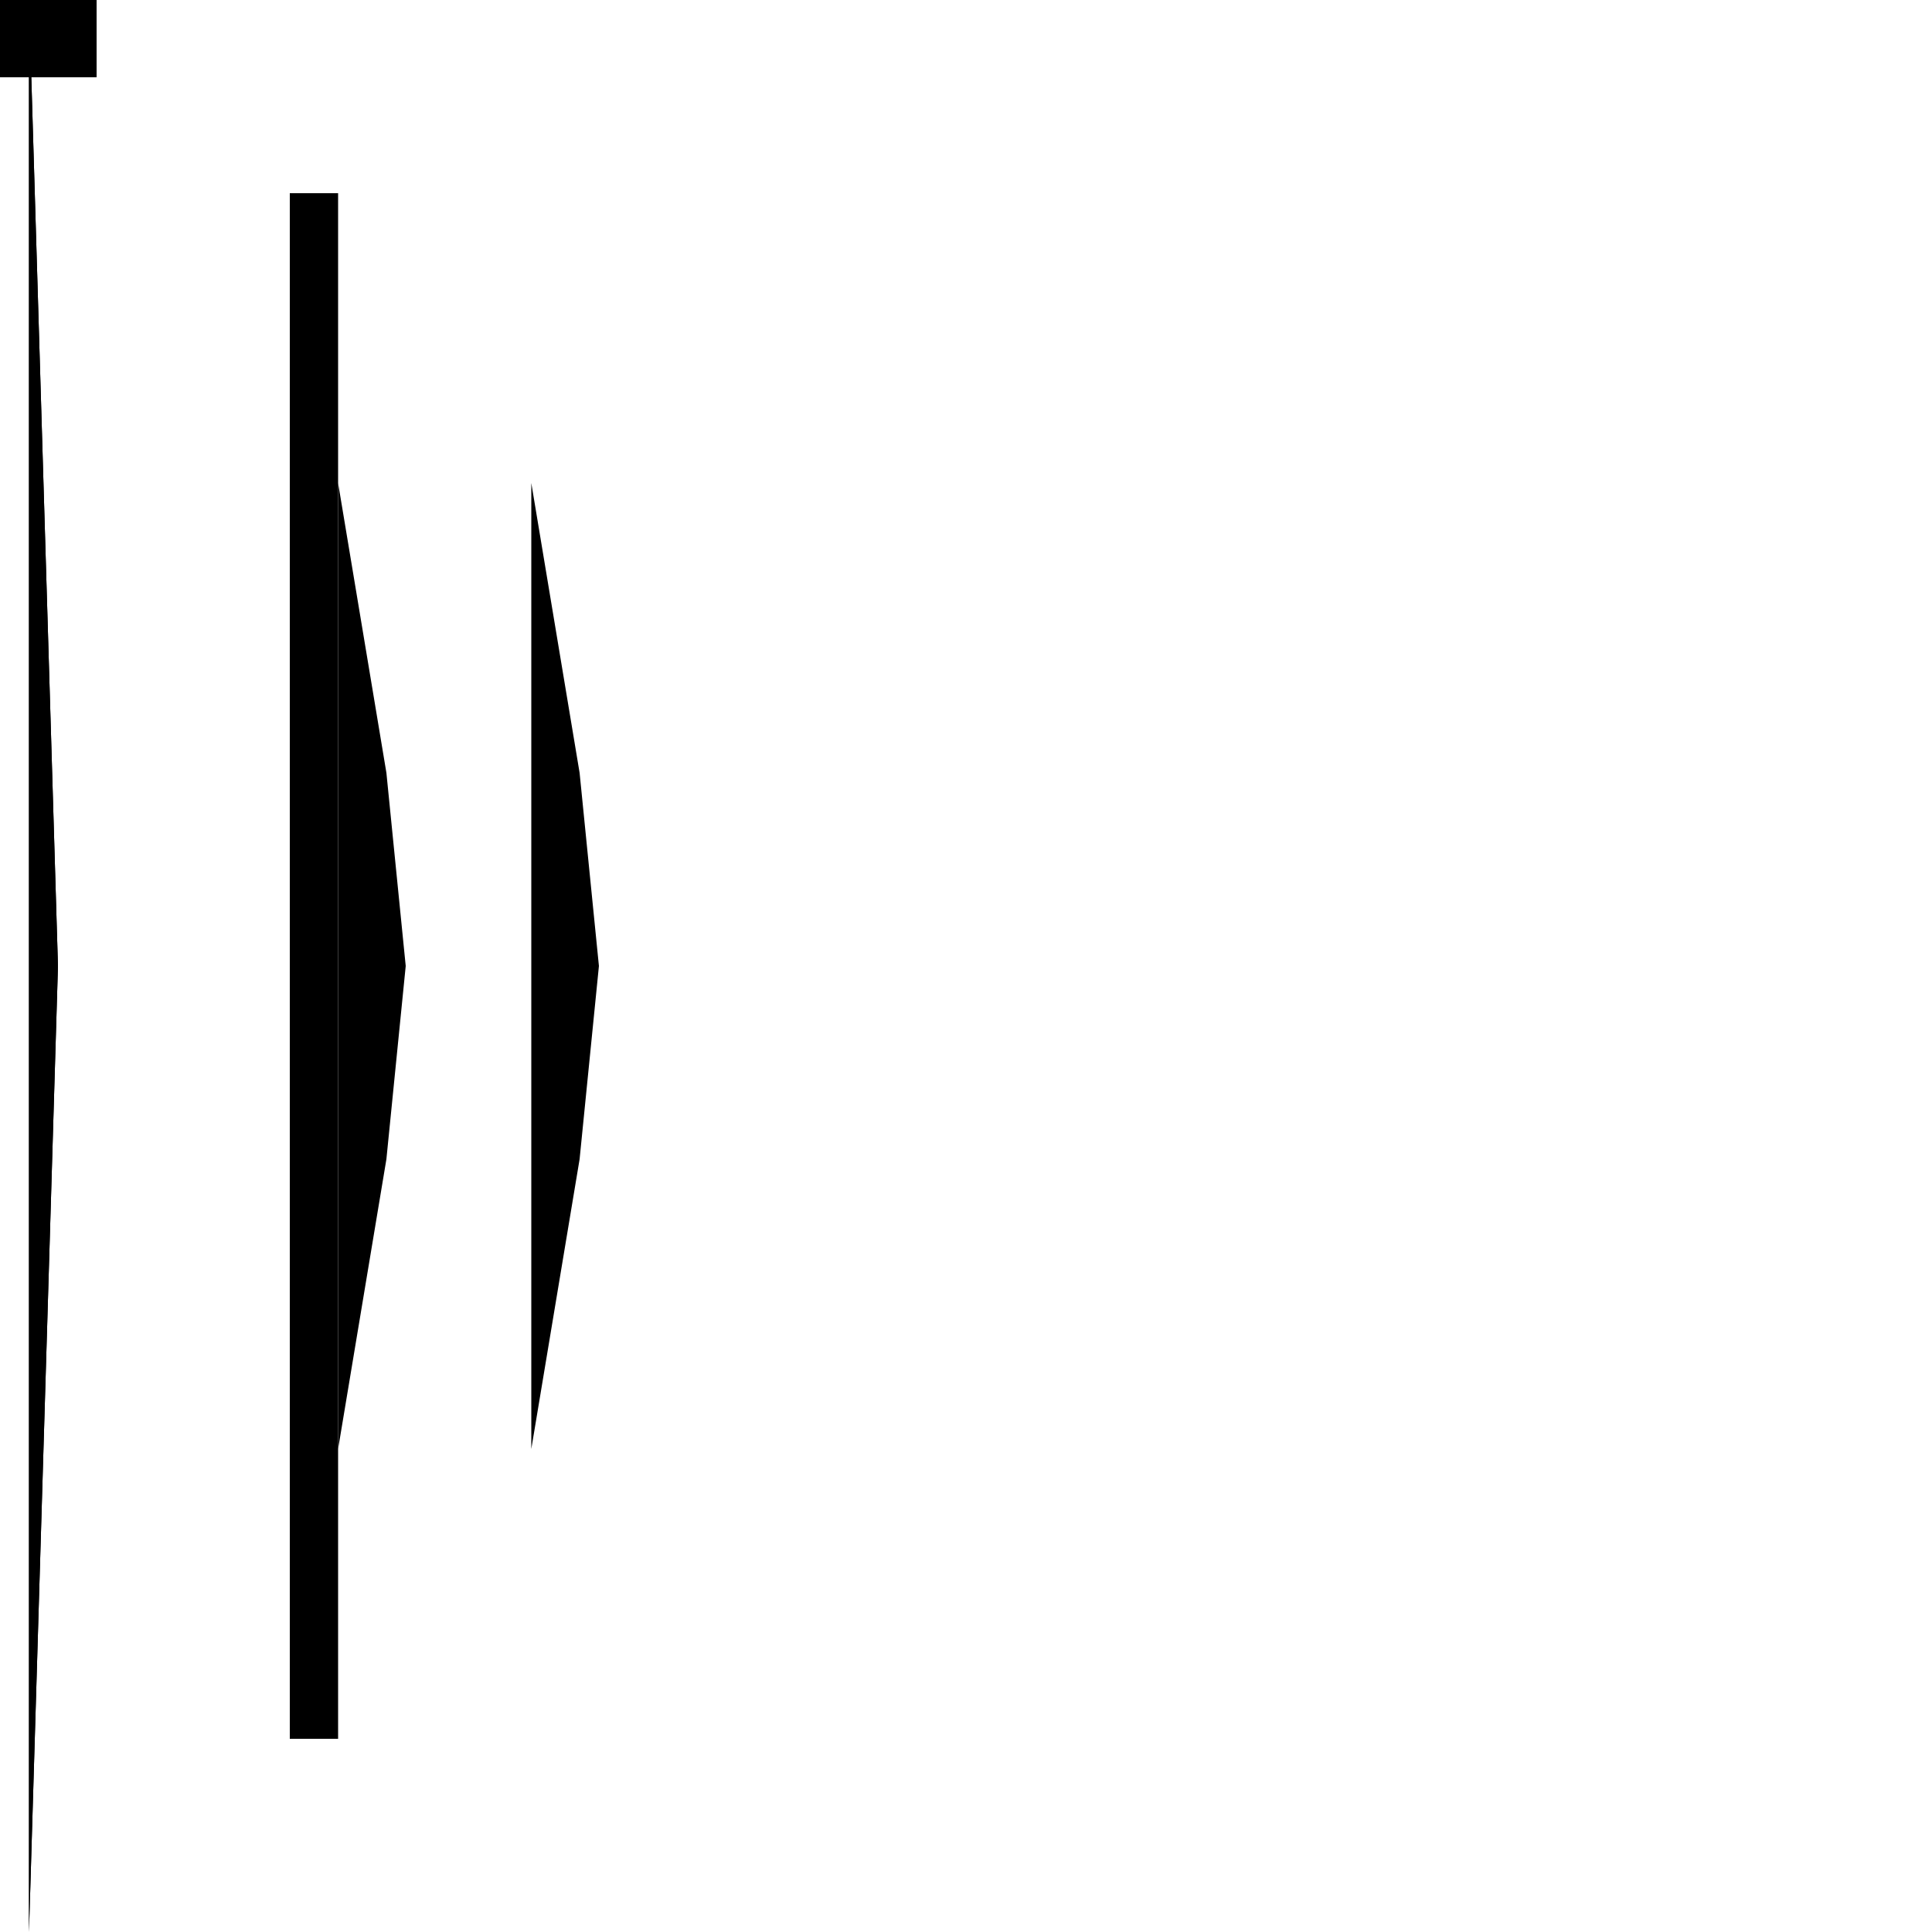
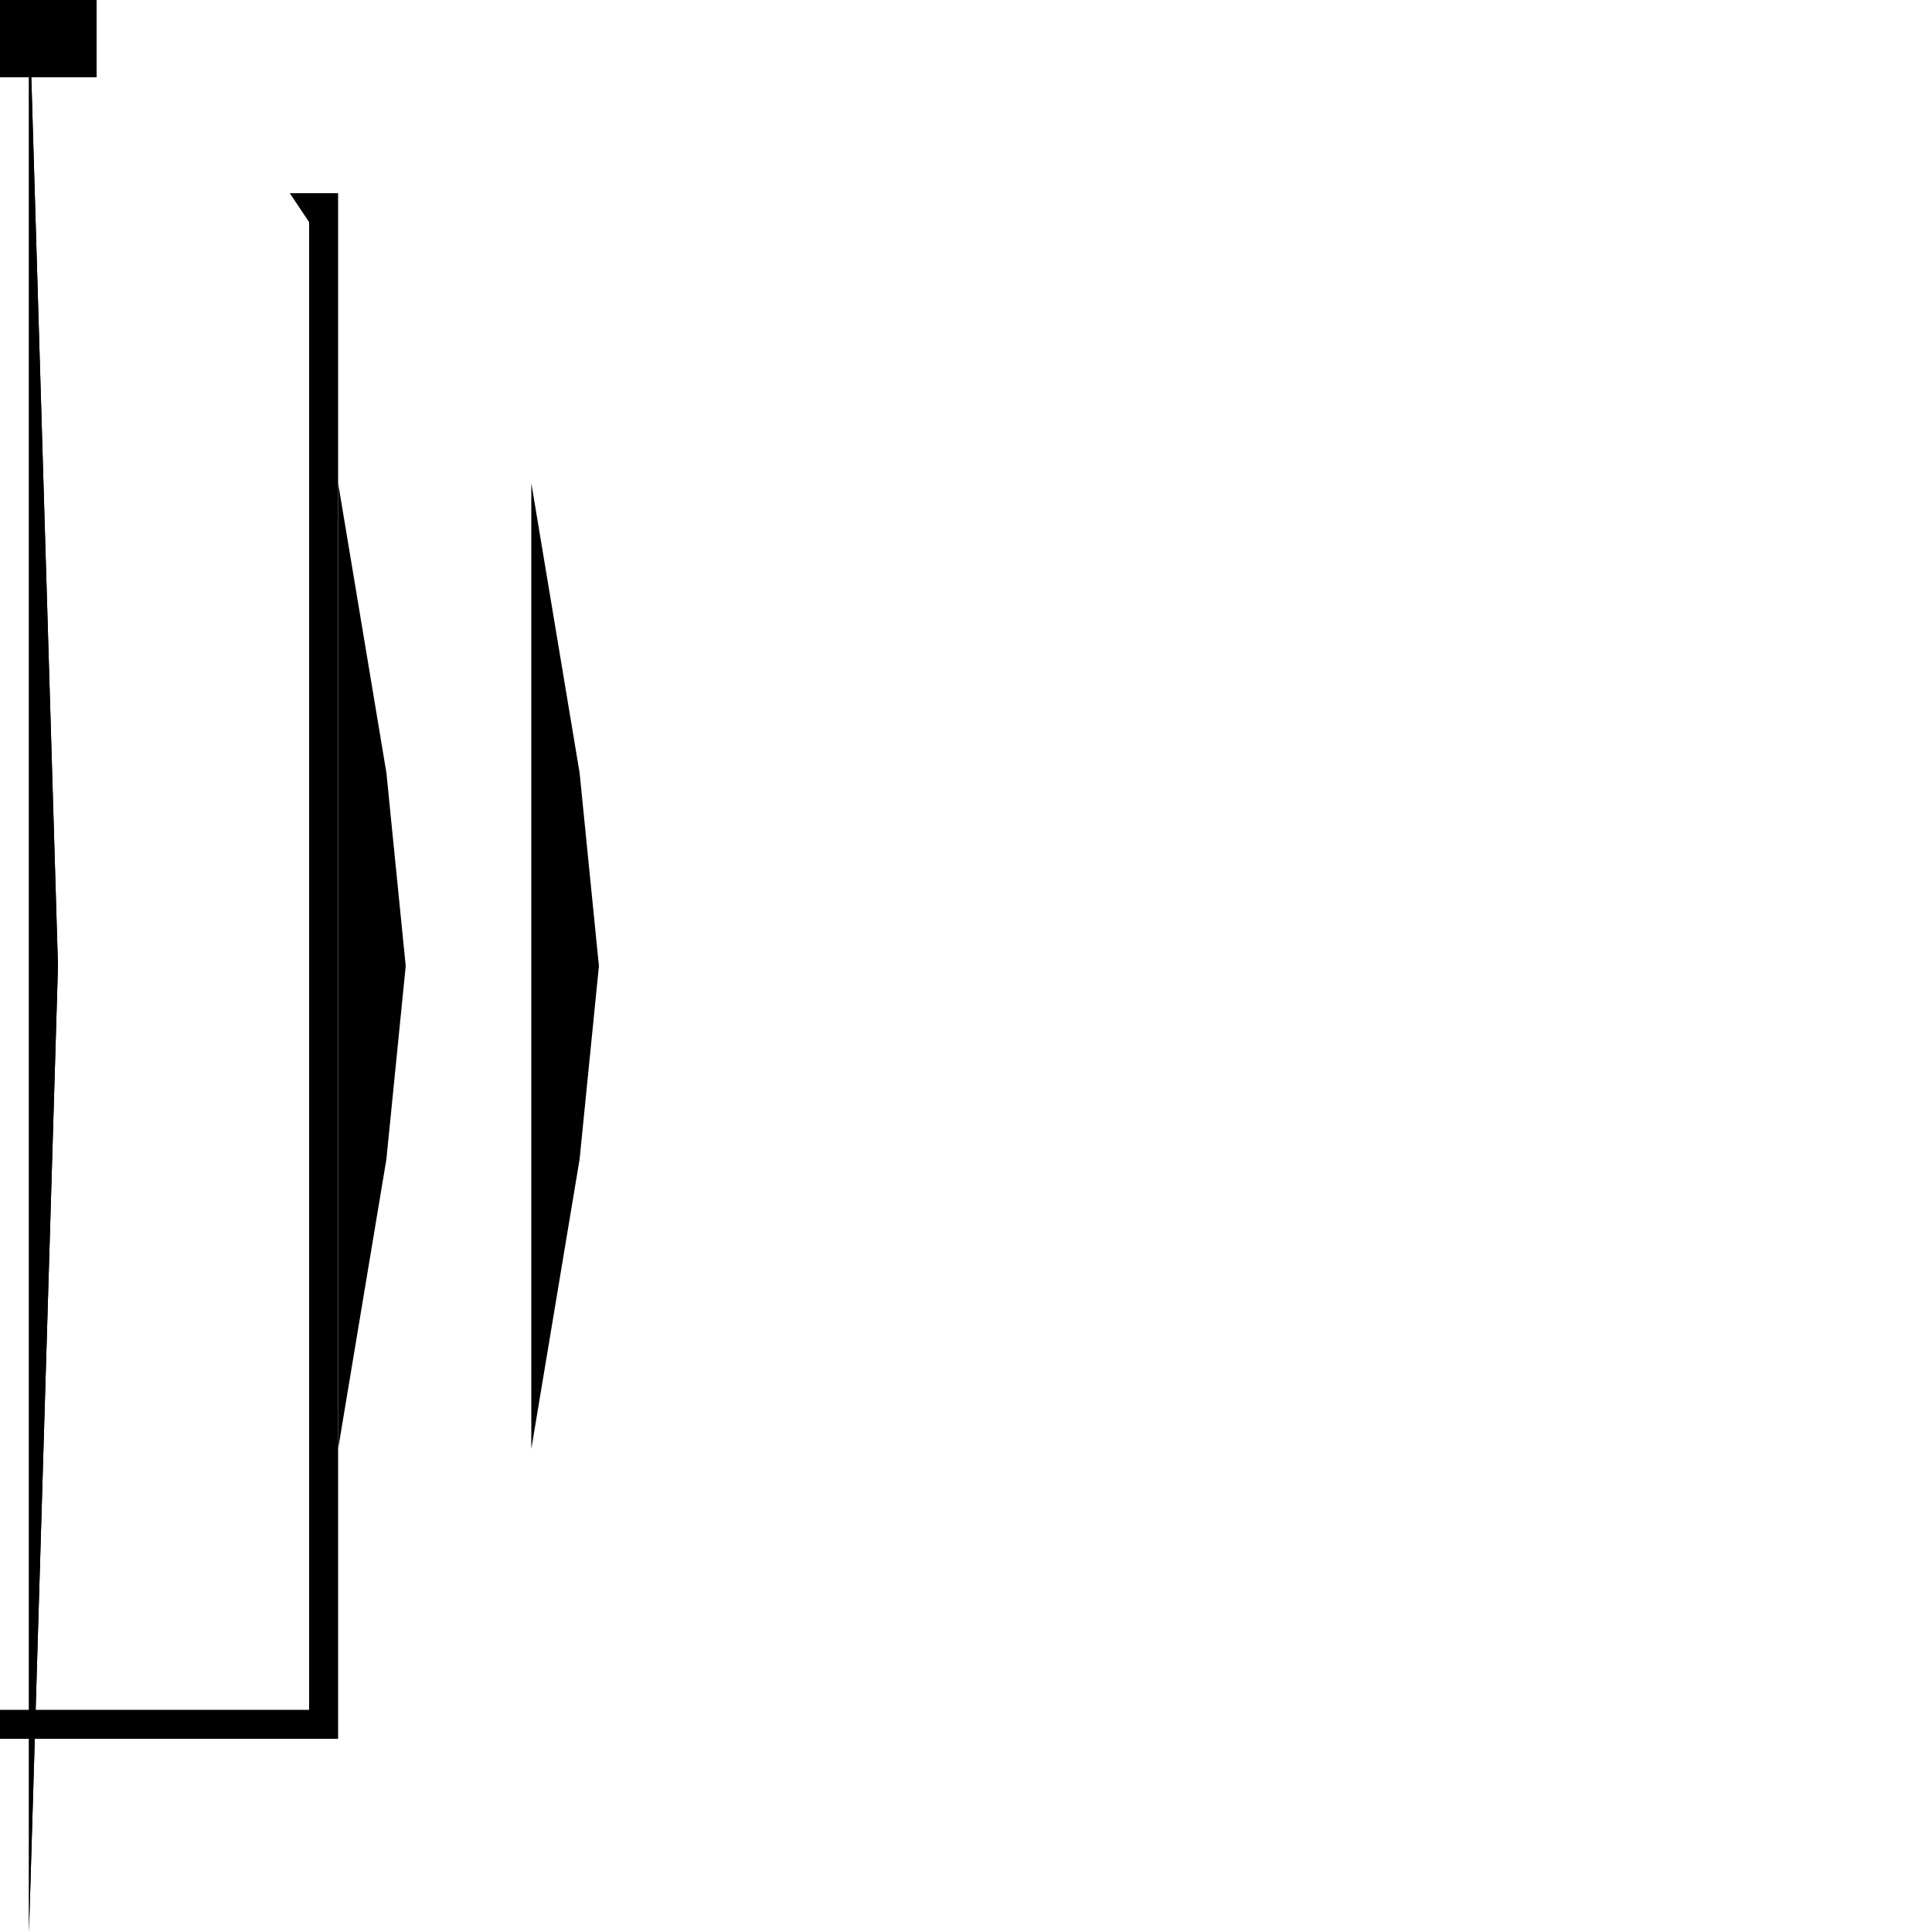
<svg xmlns="http://www.w3.org/2000/svg" xmlns:ns1="http://sodipodi.sourceforge.net/DTD/sodipodi-0.0.dtd" width="200mm" height="200mm" viewBox="0 0 200 200">
  <ns1:namedview />
  <g>
-     <path d="M 30,20 L 35,20 L 35,180 L 30,180" />
-     <path d="M 30,23 L 32,23 L 32,180 L 30,180" />
+     <path d="M 35,20 L 35,180 L 30,180 L 0,180 L 0,177 L 32,177 L 32,23 L 30,20 Z" />
  </g>
  <g>
    <path d="M 35,50 L 40,80 L 42,100 L 40,120 L 35,150" />
    <path d="M 55,50 L 60,80 L 62,100 L 60,120 L 55,150" />
  </g>
  <g>
    <path d="M 3,0 L 6,100 L 3,200" />
    <path d="M 3,0 L 6,100 L 3,200" />
  </g>
  <g>
    <path d="M 0,0 L 10,0 L 10,8 L 0,8 Z" />
  </g>
</svg>
